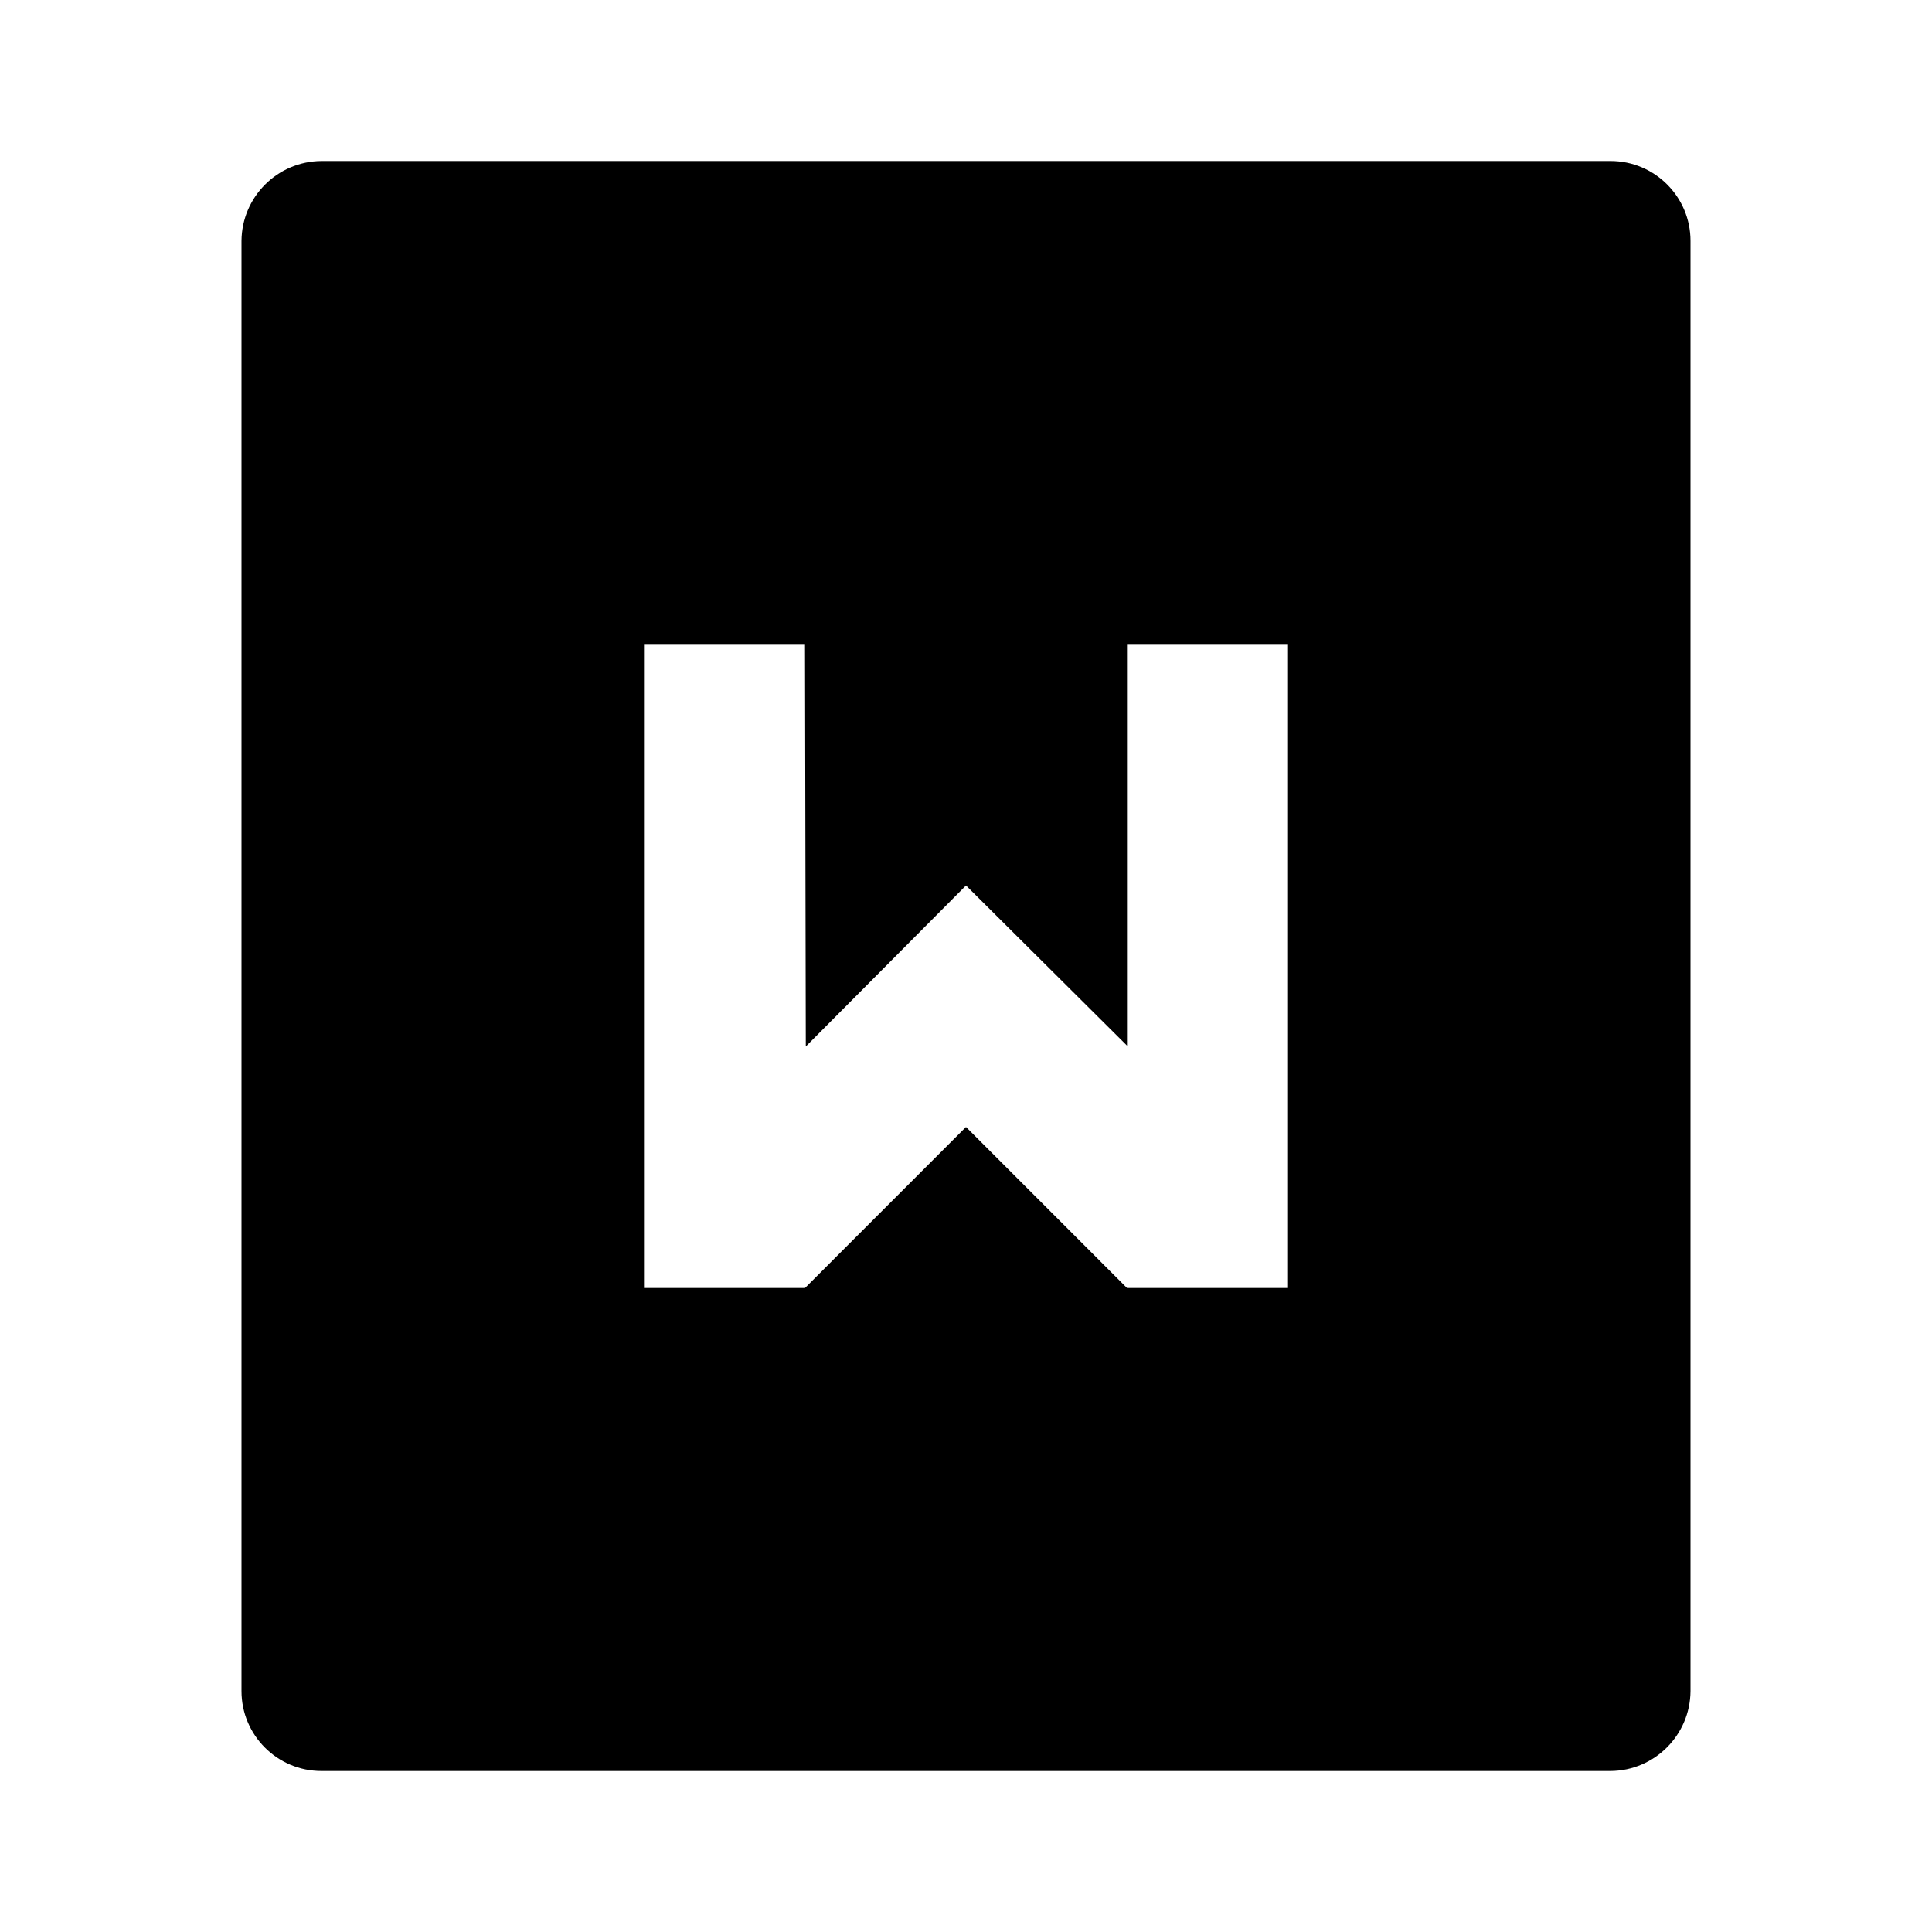
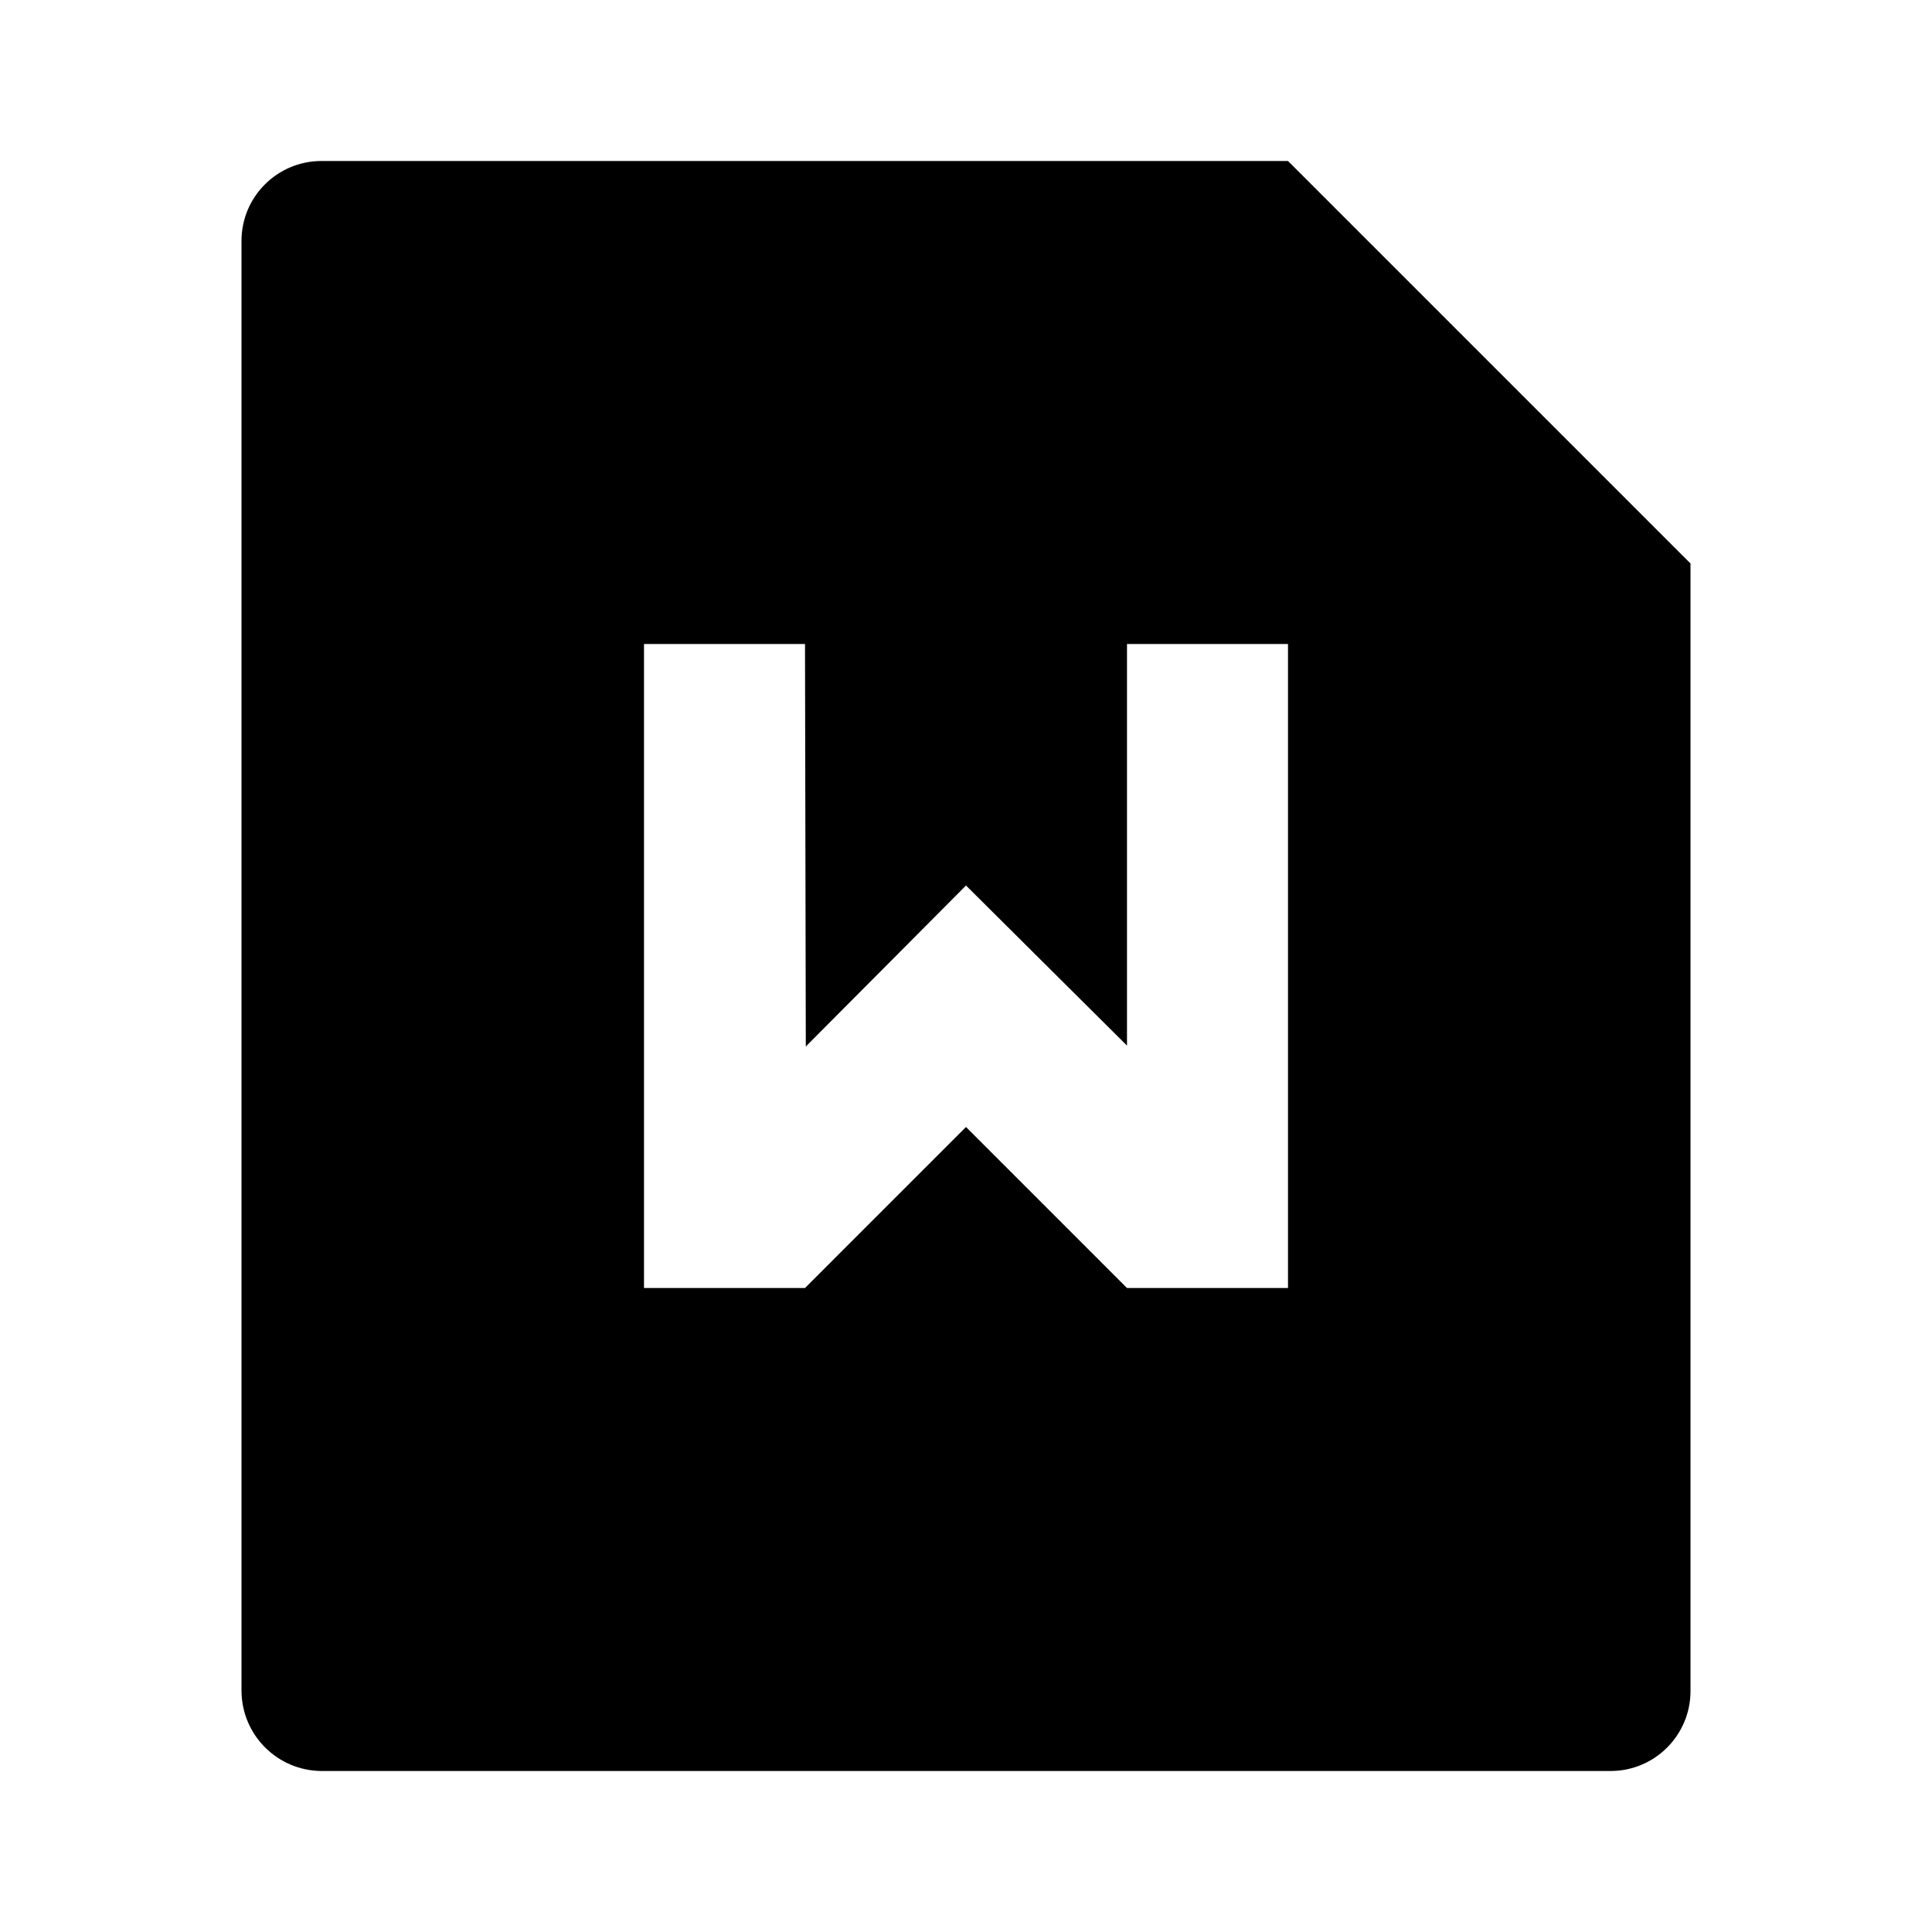
<svg xmlns="http://www.w3.org/2000/svg" viewBox="0 0 24 24">
  <g>
    <path fill="none" d="M0 0h24v24H0z" />
-     <path d="M21 2.992v18.016a1 1 0 0 1-.993.992H3.993A.993.993 0 0 1 3 21.008V2.992A1 1 0 0 1 3.993 2h16.014c.548 0 .993.444.993.992zM14 8v4.989L12 11l-1.99 2L10 8H8v8h2l2-2 2 2h2V8h-2z" />
+     <path fill="#000" d="M16 2l5 5v14.008a.993.993 0 0 1-.993.992H3.993A1 1 0 0 1 3 21.008V2.992C3 2.444 3.445 2 3.993 2H16zm-2 6v4.989L12 11l-1.99 2L10 8H8v8h2l2-2 2 2h2V8h-2z" />
  </g>
</svg>
